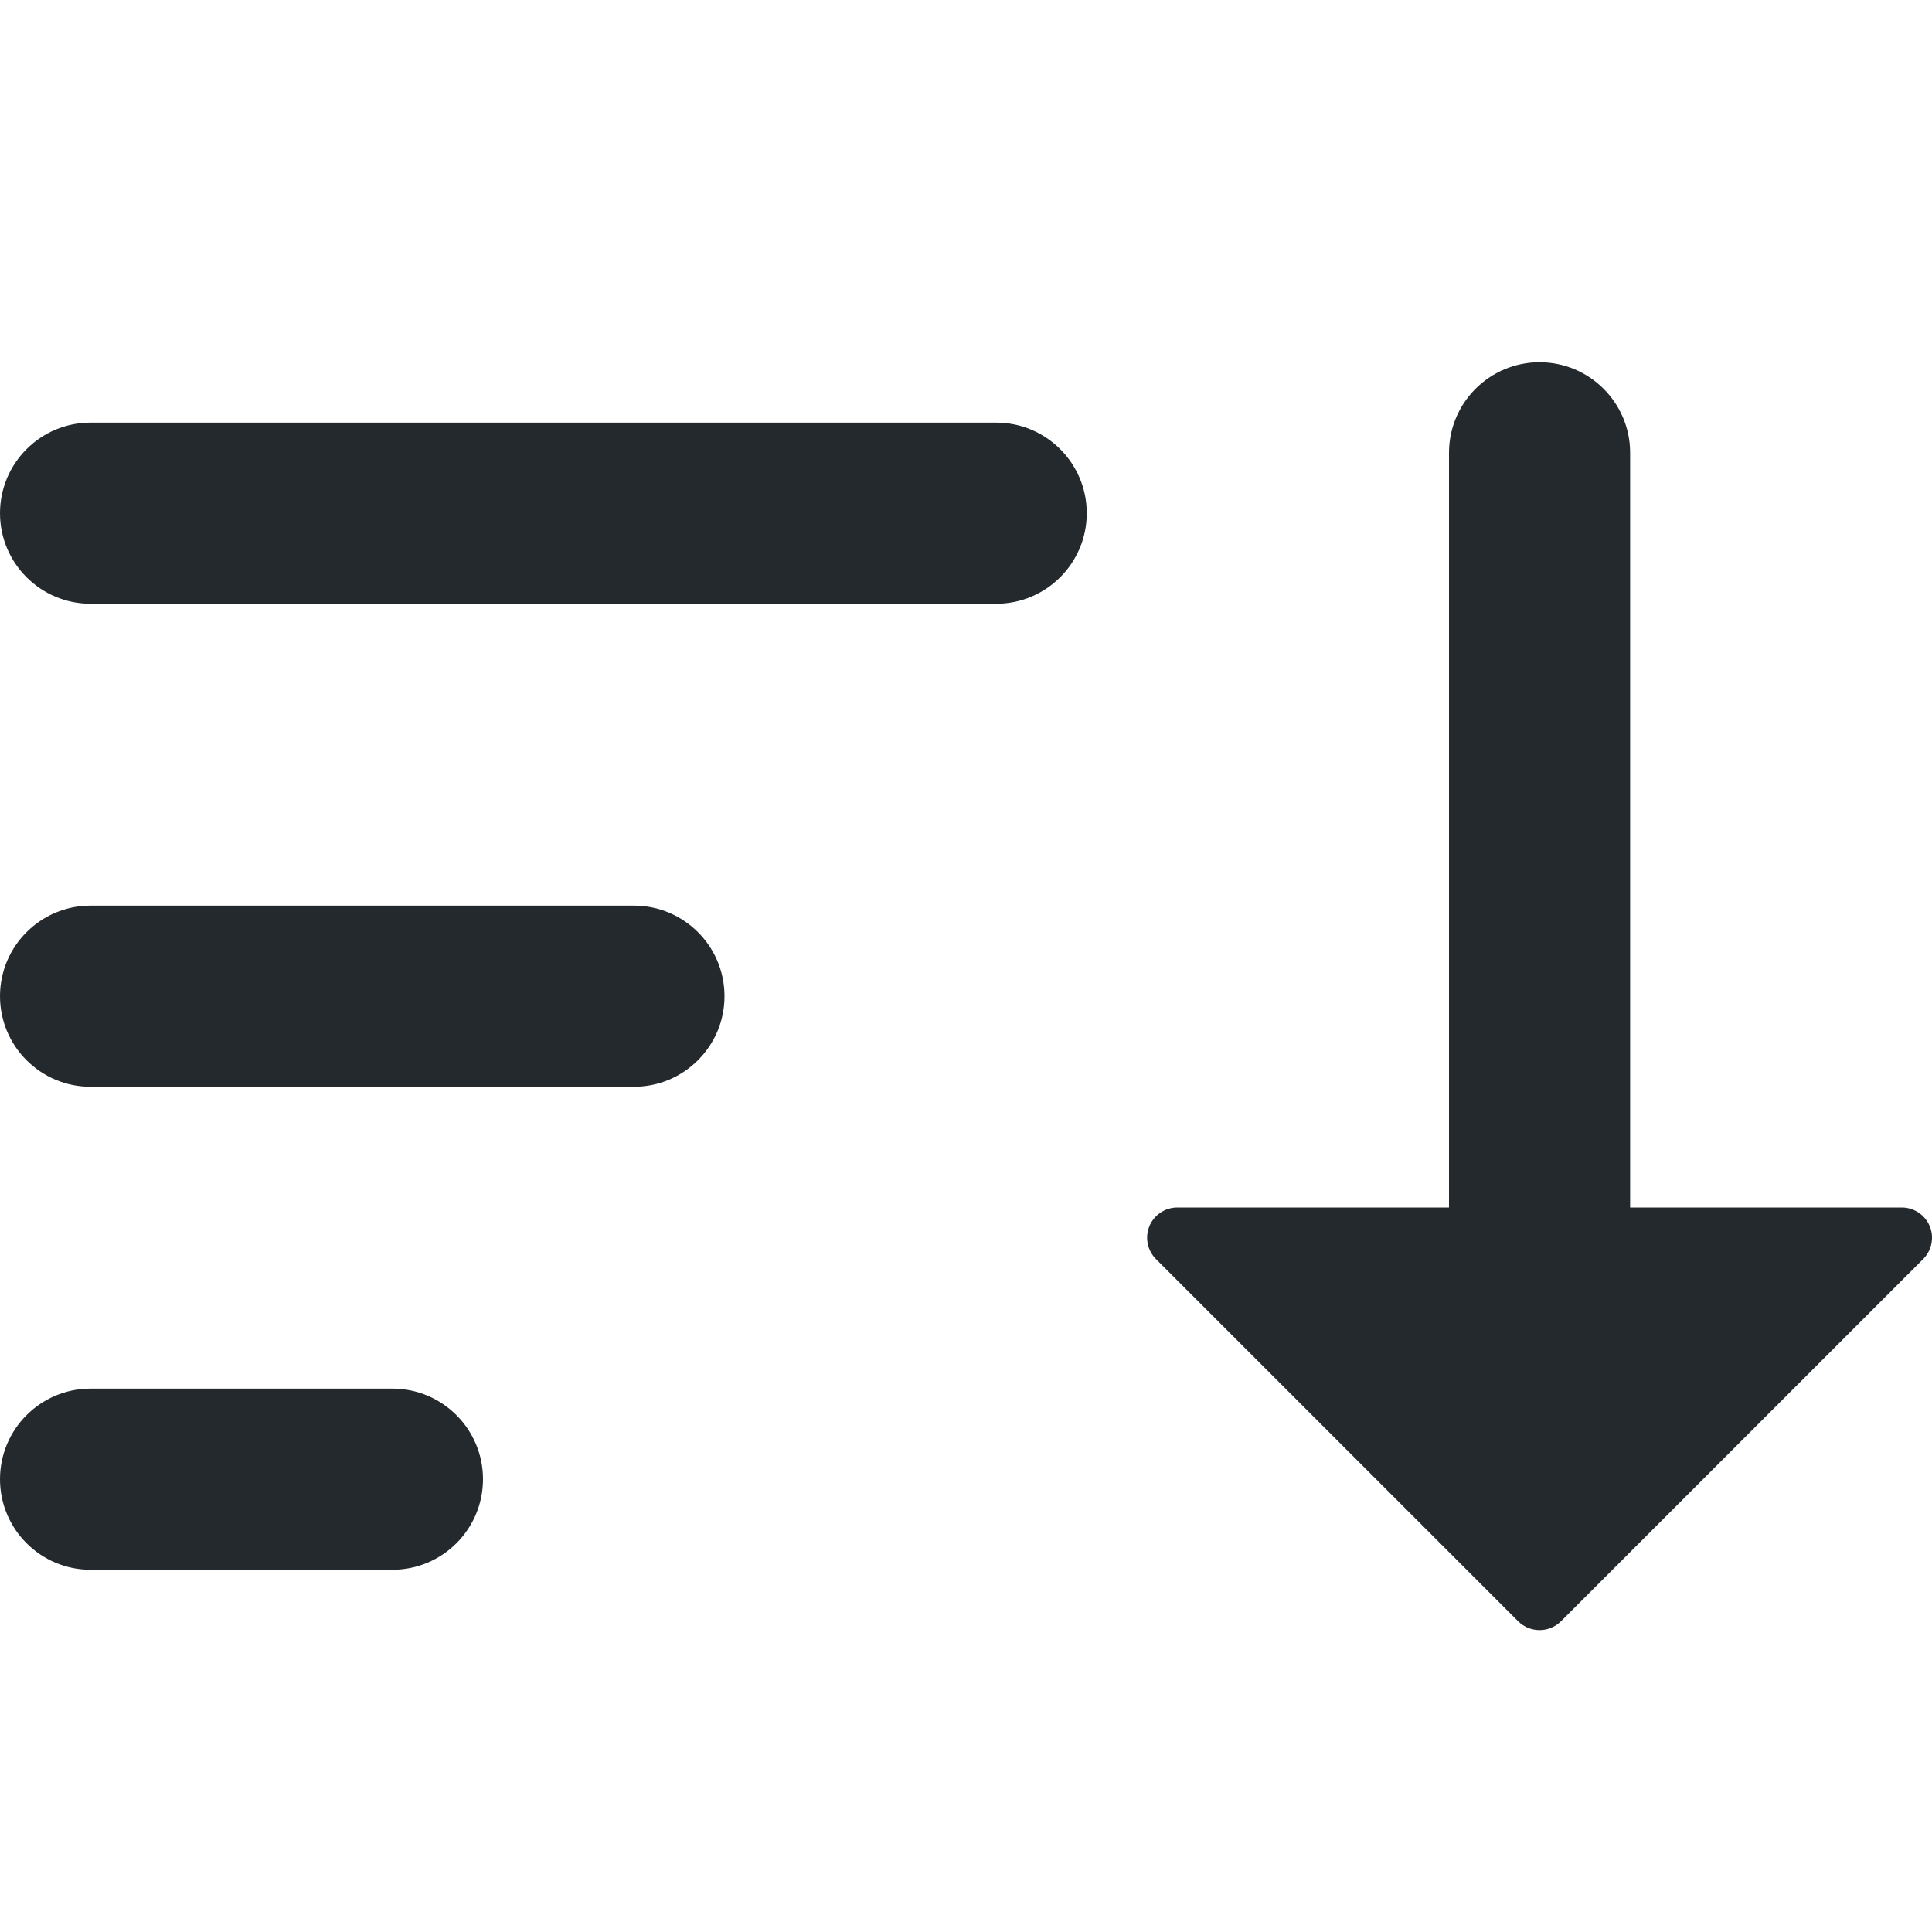
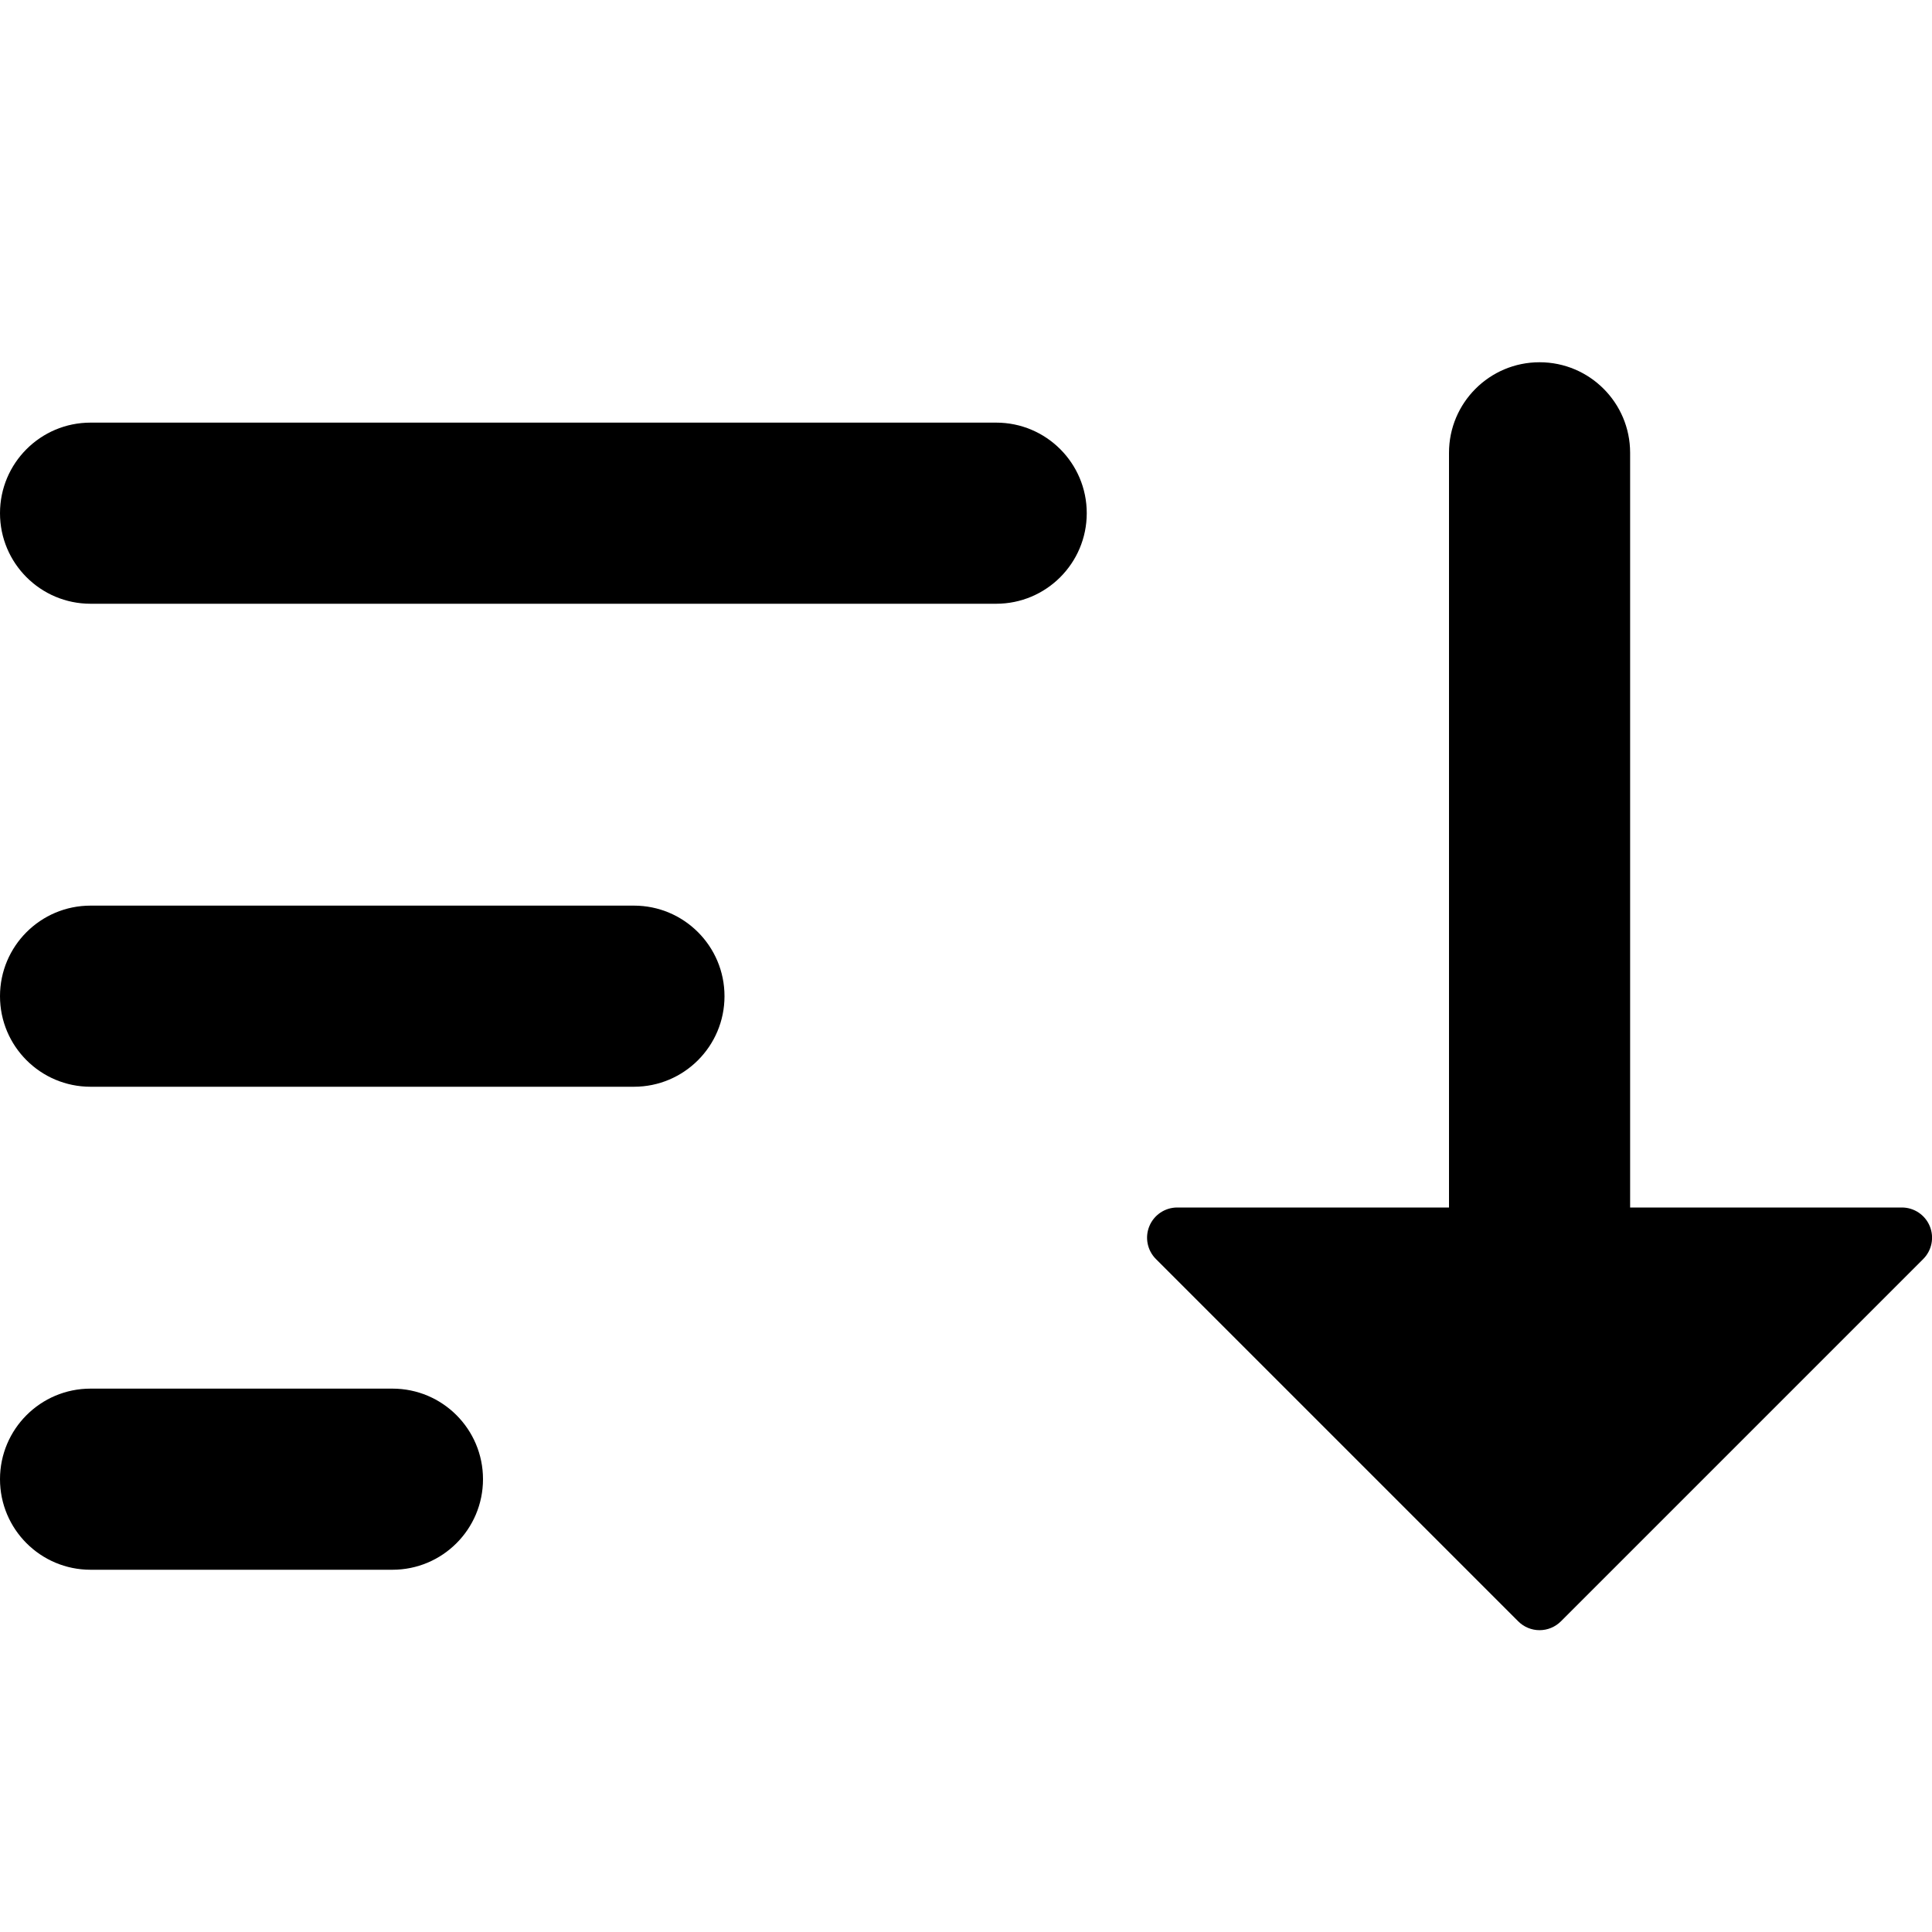
- <svg xmlns="http://www.w3.org/2000/svg" width="16" height="16" viewBox="0 0 16 16" fill="none">
-   <path fill-rule="evenodd" clip-rule="evenodd" d="M0 4.25C0 3.836 0.336 3.5 0.75 3.5H8.25C8.664 3.5 9 3.836 9 4.25C9 4.664 8.664 5 8.25 5H0.75C0.336 5 0 4.664 0 4.25ZM0 8.25C0 7.836 0.336 7.5 0.75 7.5H5.25C5.664 7.5 6 7.836 6 8.25C6 8.664 5.664 9 5.25 9H0.75C0.336 9 0 8.664 0 8.25ZM0 12.25C0 11.836 0.336 11.5 0.75 11.5H3.25C3.664 11.5 4 11.836 4 12.25C4 12.664 3.664 13 3.25 13H0.75C0.336 13 0 12.664 0 12.25Z" fill="#24292E" />
-   <path d="M13.5 10H15.75C15.851 10 15.942 10.061 15.981 10.154C16.02 10.248 15.998 10.355 15.927 10.427L12.927 13.427C12.829 13.524 12.671 13.524 12.573 13.427L9.573 10.427C9.502 10.355 9.48 10.248 9.519 10.154C9.558 10.061 9.649 10 9.75 10H12L12 3.75C12 3.336 12.336 3 12.75 3C13.164 3 13.5 3.336 13.5 3.75L13.5 10Z" fill="#24292E" />
+ <svg xmlns="http://www.w3.org/2000/svg" width="16" height="16" viewBox="0 0 16 16">
+   <path fill-rule="evenodd" d="M0 4.25a.75.75 0 01.75-.75h7.5a.75.75 0 010 1.5H.75A.75.75 0 010 4.25zm0 4a.75.75 0 01.75-.75h4.5a.75.75 0 010 1.5H.75A.75.75 0 010 8.25zm0 4a.75.75 0 01.75-.75h2.5a.75.75 0 010 1.5H.75a.75.75 0 01-.75-.75z" />
+   <path d="M13.5 10h2.25a.25.25 0 01.177.427l-3 3a.25.25 0 01-.354 0l-3-3A.25.25 0 019.75 10H12V3.75a.75.75 0 011.5 0V10z" />
</svg>
